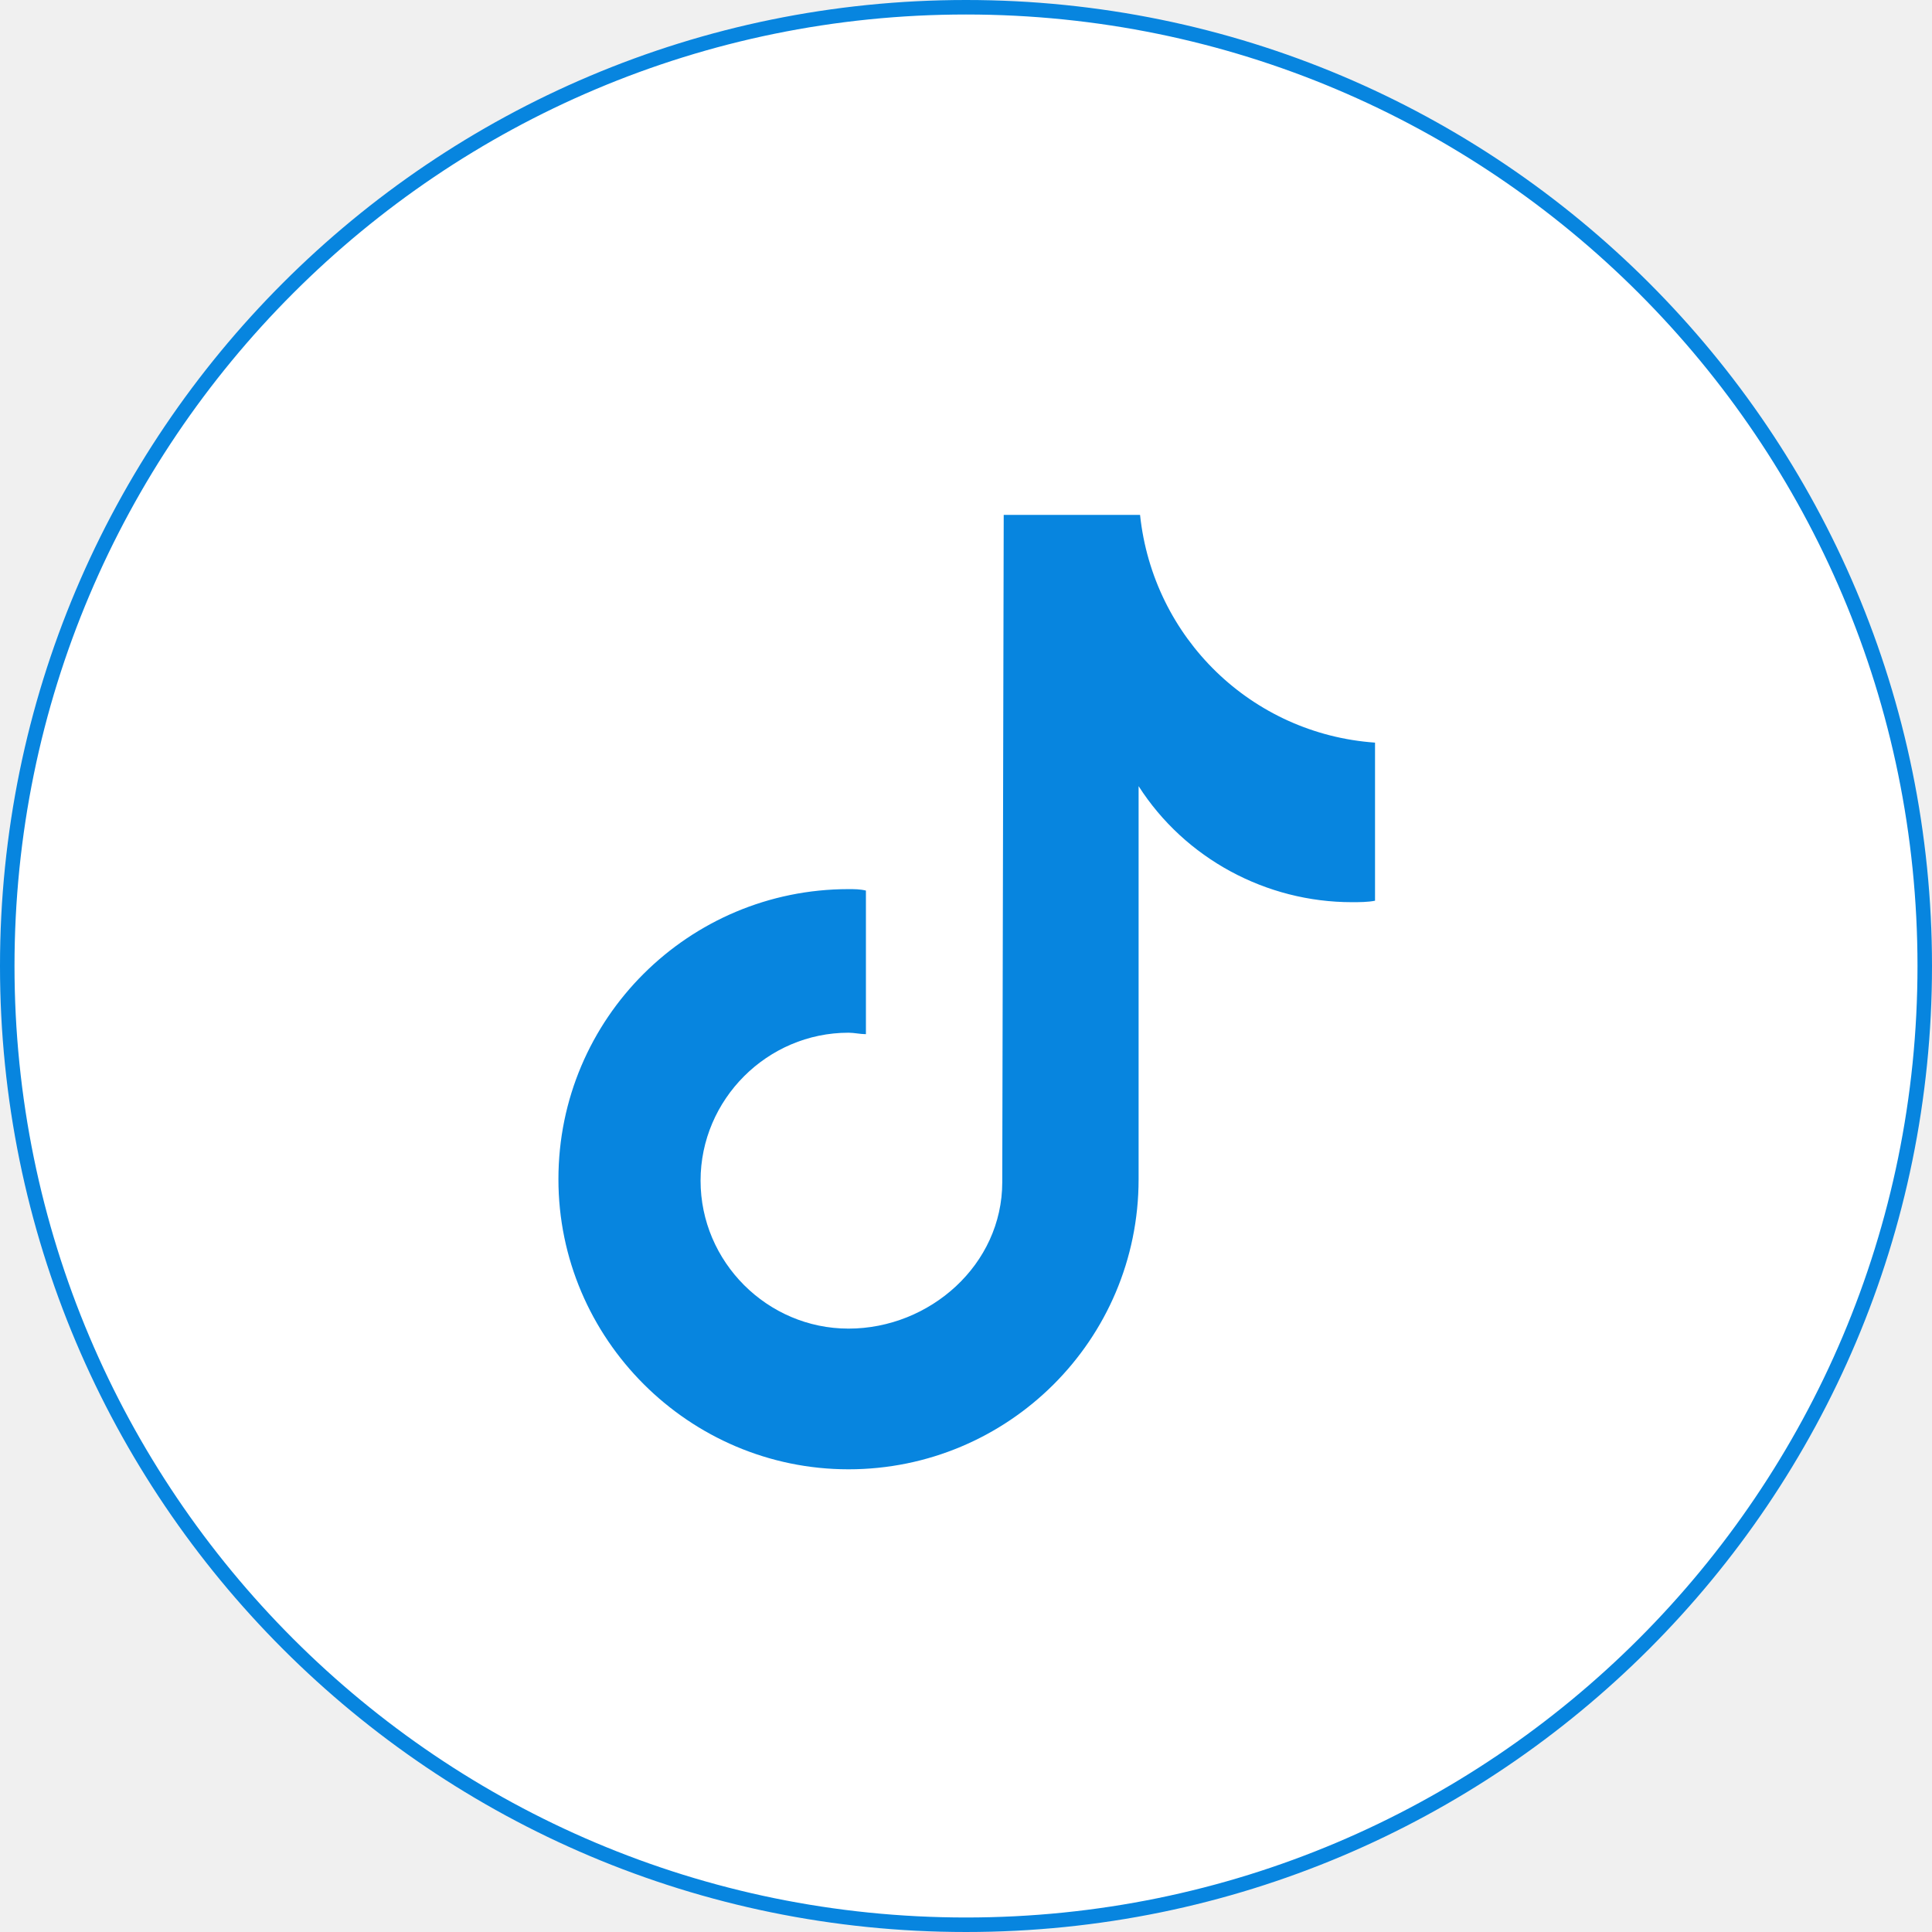
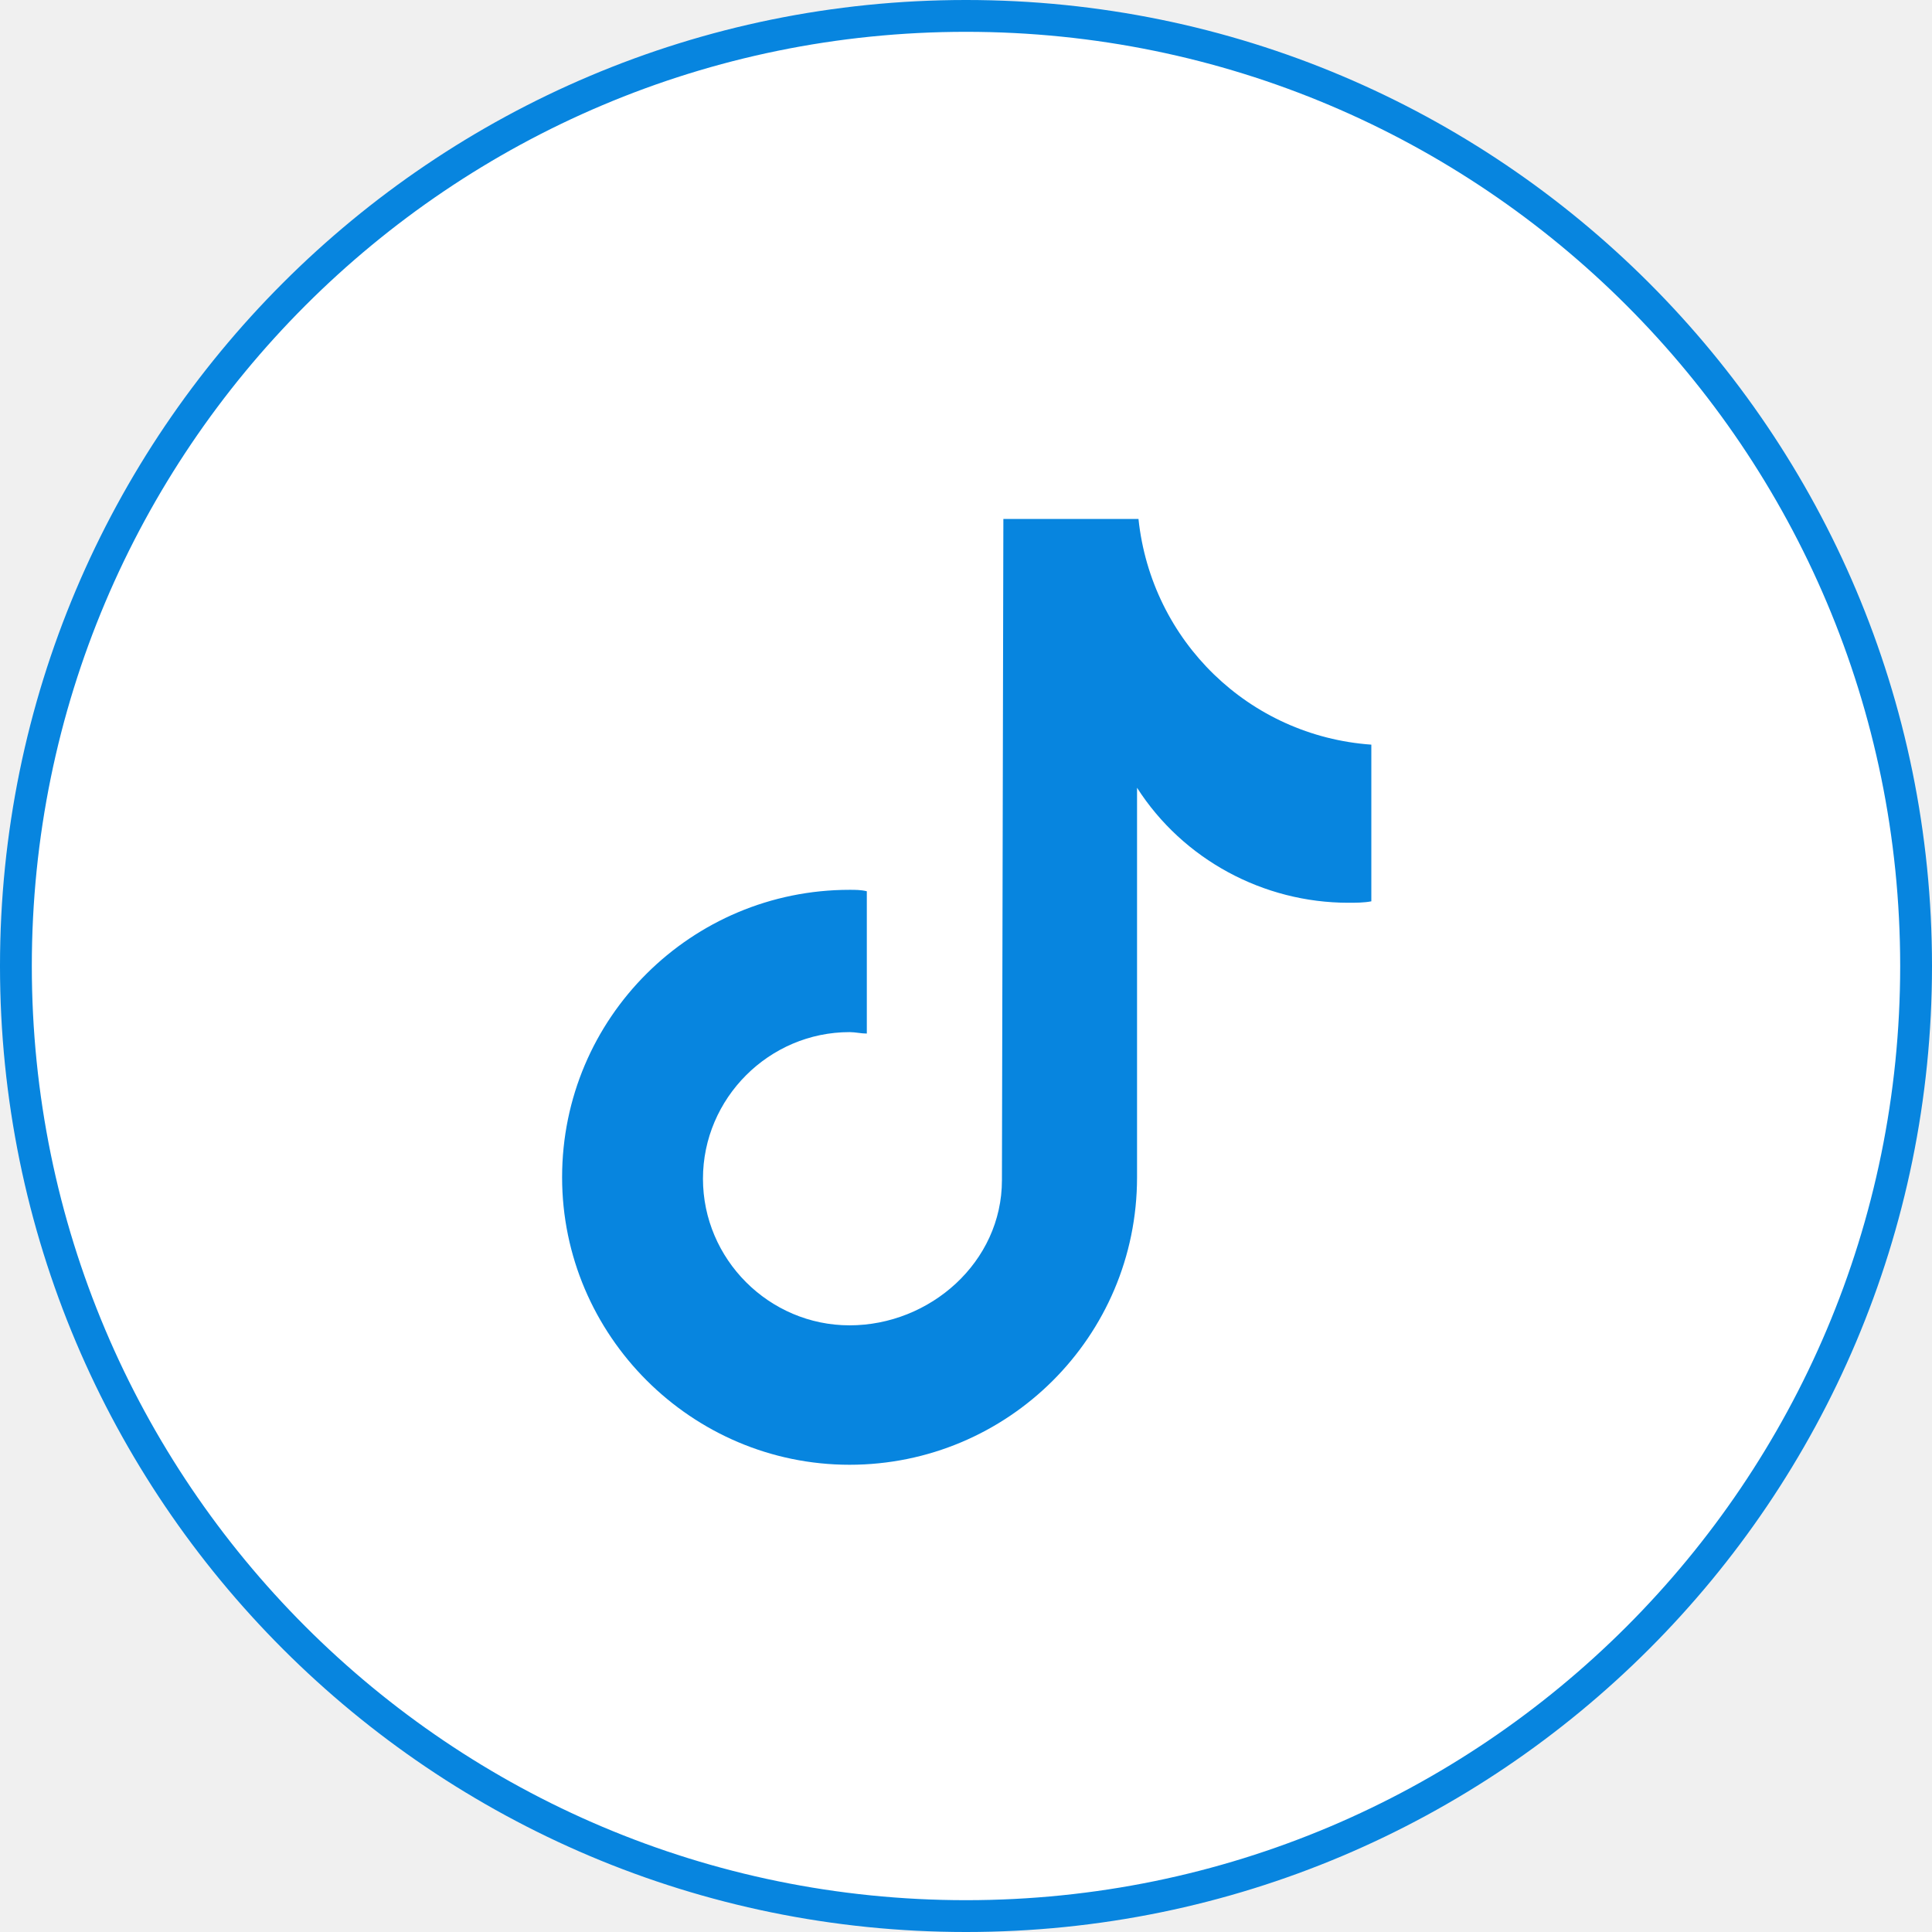
- <svg xmlns="http://www.w3.org/2000/svg" version="1.1" id="Layer_1" x="0px" y="0px" viewBox="0 0 568.563 568.563" xml:space="preserve" width="568.563" height="568.563">
+ <svg xmlns="http://www.w3.org/2000/svg" version="1.1" id="Layer_1" x="0px" y="0px" viewBox="0 0 573.744 573.744" xml:space="preserve" width="573.744" height="573.744">
  <defs id="defs429">
	
	
	

		
		
		
		
		
		
		
		
		
		
		
		
		
		
		
		
		
		
		
		
	
		
		
		
		
		
	</defs>
  <style type="text/css" id="style2">
	.st0{fill:#1AAFB8;}
	.st1{fill:#FDFCDE;}
	.st2{fill:#FDD9B9;}
	.st3{fill:#ED726A;}
	.st4{fill-rule:evenodd;clip-rule:evenodd;fill:#FFFFFF;stroke:#0785DF;stroke-miterlimit:10;}
	.st5{fill-rule:evenodd;clip-rule:evenodd;fill:#FFFFFF;stroke:#ED726A;stroke-miterlimit:10;}
	.st6{fill-rule:evenodd;clip-rule:evenodd;fill:#FFFFFF;stroke:#1AAFB8;stroke-miterlimit:10;}
	.st7{fill:none;stroke:#0785DF;stroke-width:6.782;stroke-miterlimit:10;}
	.st8{fill:#0785DF;}
	.st9{fill:none;stroke:#0785DF;stroke-width:6.345;stroke-miterlimit:10;}
	.st10{fill:#0785DF;stroke:#0785DF;stroke-width:2.448;stroke-miterlimit:10;}
	.st11{fill:none;stroke:#0785DF;stroke-width:6.25;stroke-miterlimit:10;}
	.st12{fill:none;stroke:#1AAFB8;stroke-width:6.333;stroke-miterlimit:10;}
	.st13{fill:none;stroke:#1AAFB8;stroke-width:6.782;stroke-miterlimit:10;}
	.st14{fill:none;stroke:#1AAFB8;stroke-width:7;stroke-miterlimit:10;}
	.st15{fill:none;stroke:#ED726A;stroke-width:6;stroke-miterlimit:10;}
	.st16{fill:none;stroke:#0785DF;stroke-width:6;stroke-miterlimit:10;}
	.st17{fill:none;stroke:#1AAFB8;stroke-width:6.664;stroke-miterlimit:10;}
	.st18{fill:none;stroke:#ED726A;stroke-width:6.444;stroke-miterlimit:10;}
	.st19{fill:none;stroke:#0785DF;stroke-width:5.255;stroke-miterlimit:10;}
	.st20{fill:none;stroke:#0785DF;stroke-width:5;stroke-miterlimit:10;}
	.st21{fill:none;stroke:#0785DF;stroke-width:5.072;stroke-miterlimit:10;}
	.st22{fill:none;stroke:#ED726A;stroke-width:7;stroke-miterlimit:10;}
	.st23{fill:none;stroke:#ED726A;stroke-width:6.551;stroke-miterlimit:10;}
	.st24{fill:none;stroke:#ED726A;stroke-width:6.343;stroke-miterlimit:10;}
	.st25{fill-rule:evenodd;clip-rule:evenodd;fill:none;stroke:#1AAFB8;stroke-width:6.456;stroke-miterlimit:10;}
	.st26{fill:none;stroke:#ED726A;stroke-width:8;stroke-miterlimit:10;}
	.st27{fill:#FFFFFF;}
</style>
-   <g id="g1845" transform="matrix(4.268493,0,0,4.268493,-740.1568,-2514.57)">
-     <circle class="st4" cx="240" cy="655.7" r="66.1" id="circle14" />
+   <g id="g1845" transform="matrix(4.268493,0,0,4.268493,-737.5666,-2511.979)">
+     <circle class="st4" cx="240" cy="655.7" r="66.1" id="circle14" style="stroke-width:2.214;stroke-miterlimit:10;stroke-dasharray:none" />
    <path class="st8" d="m 268.2,651.2 c -0.5,0.1 -1.1,0.1 -1.6,0.1 -5.9,0 -11.5,-3 -14.7,-8 v 27.1 c 0,11.1 -9,20 -20,20 -11,0 -20,-9 -20,-20 0,-11.1 9,-20 20,-20 v 0 c 0.4,0 0.8,0 1.2,0.1 v 9.9 c -0.4,0 -0.8,-0.1 -1.2,-0.1 -5.6,0 -10.2,4.6 -10.2,10.2 0,5.6 4.6,10.2 10.2,10.2 5.6,0 10.6,-4.4 10.6,-10.1 l 0.1,-46 h 9.4 c 0.9,8.5 7.7,15.1 16.2,15.7 v 10.9" id="path84" />
  </g>
</svg>
